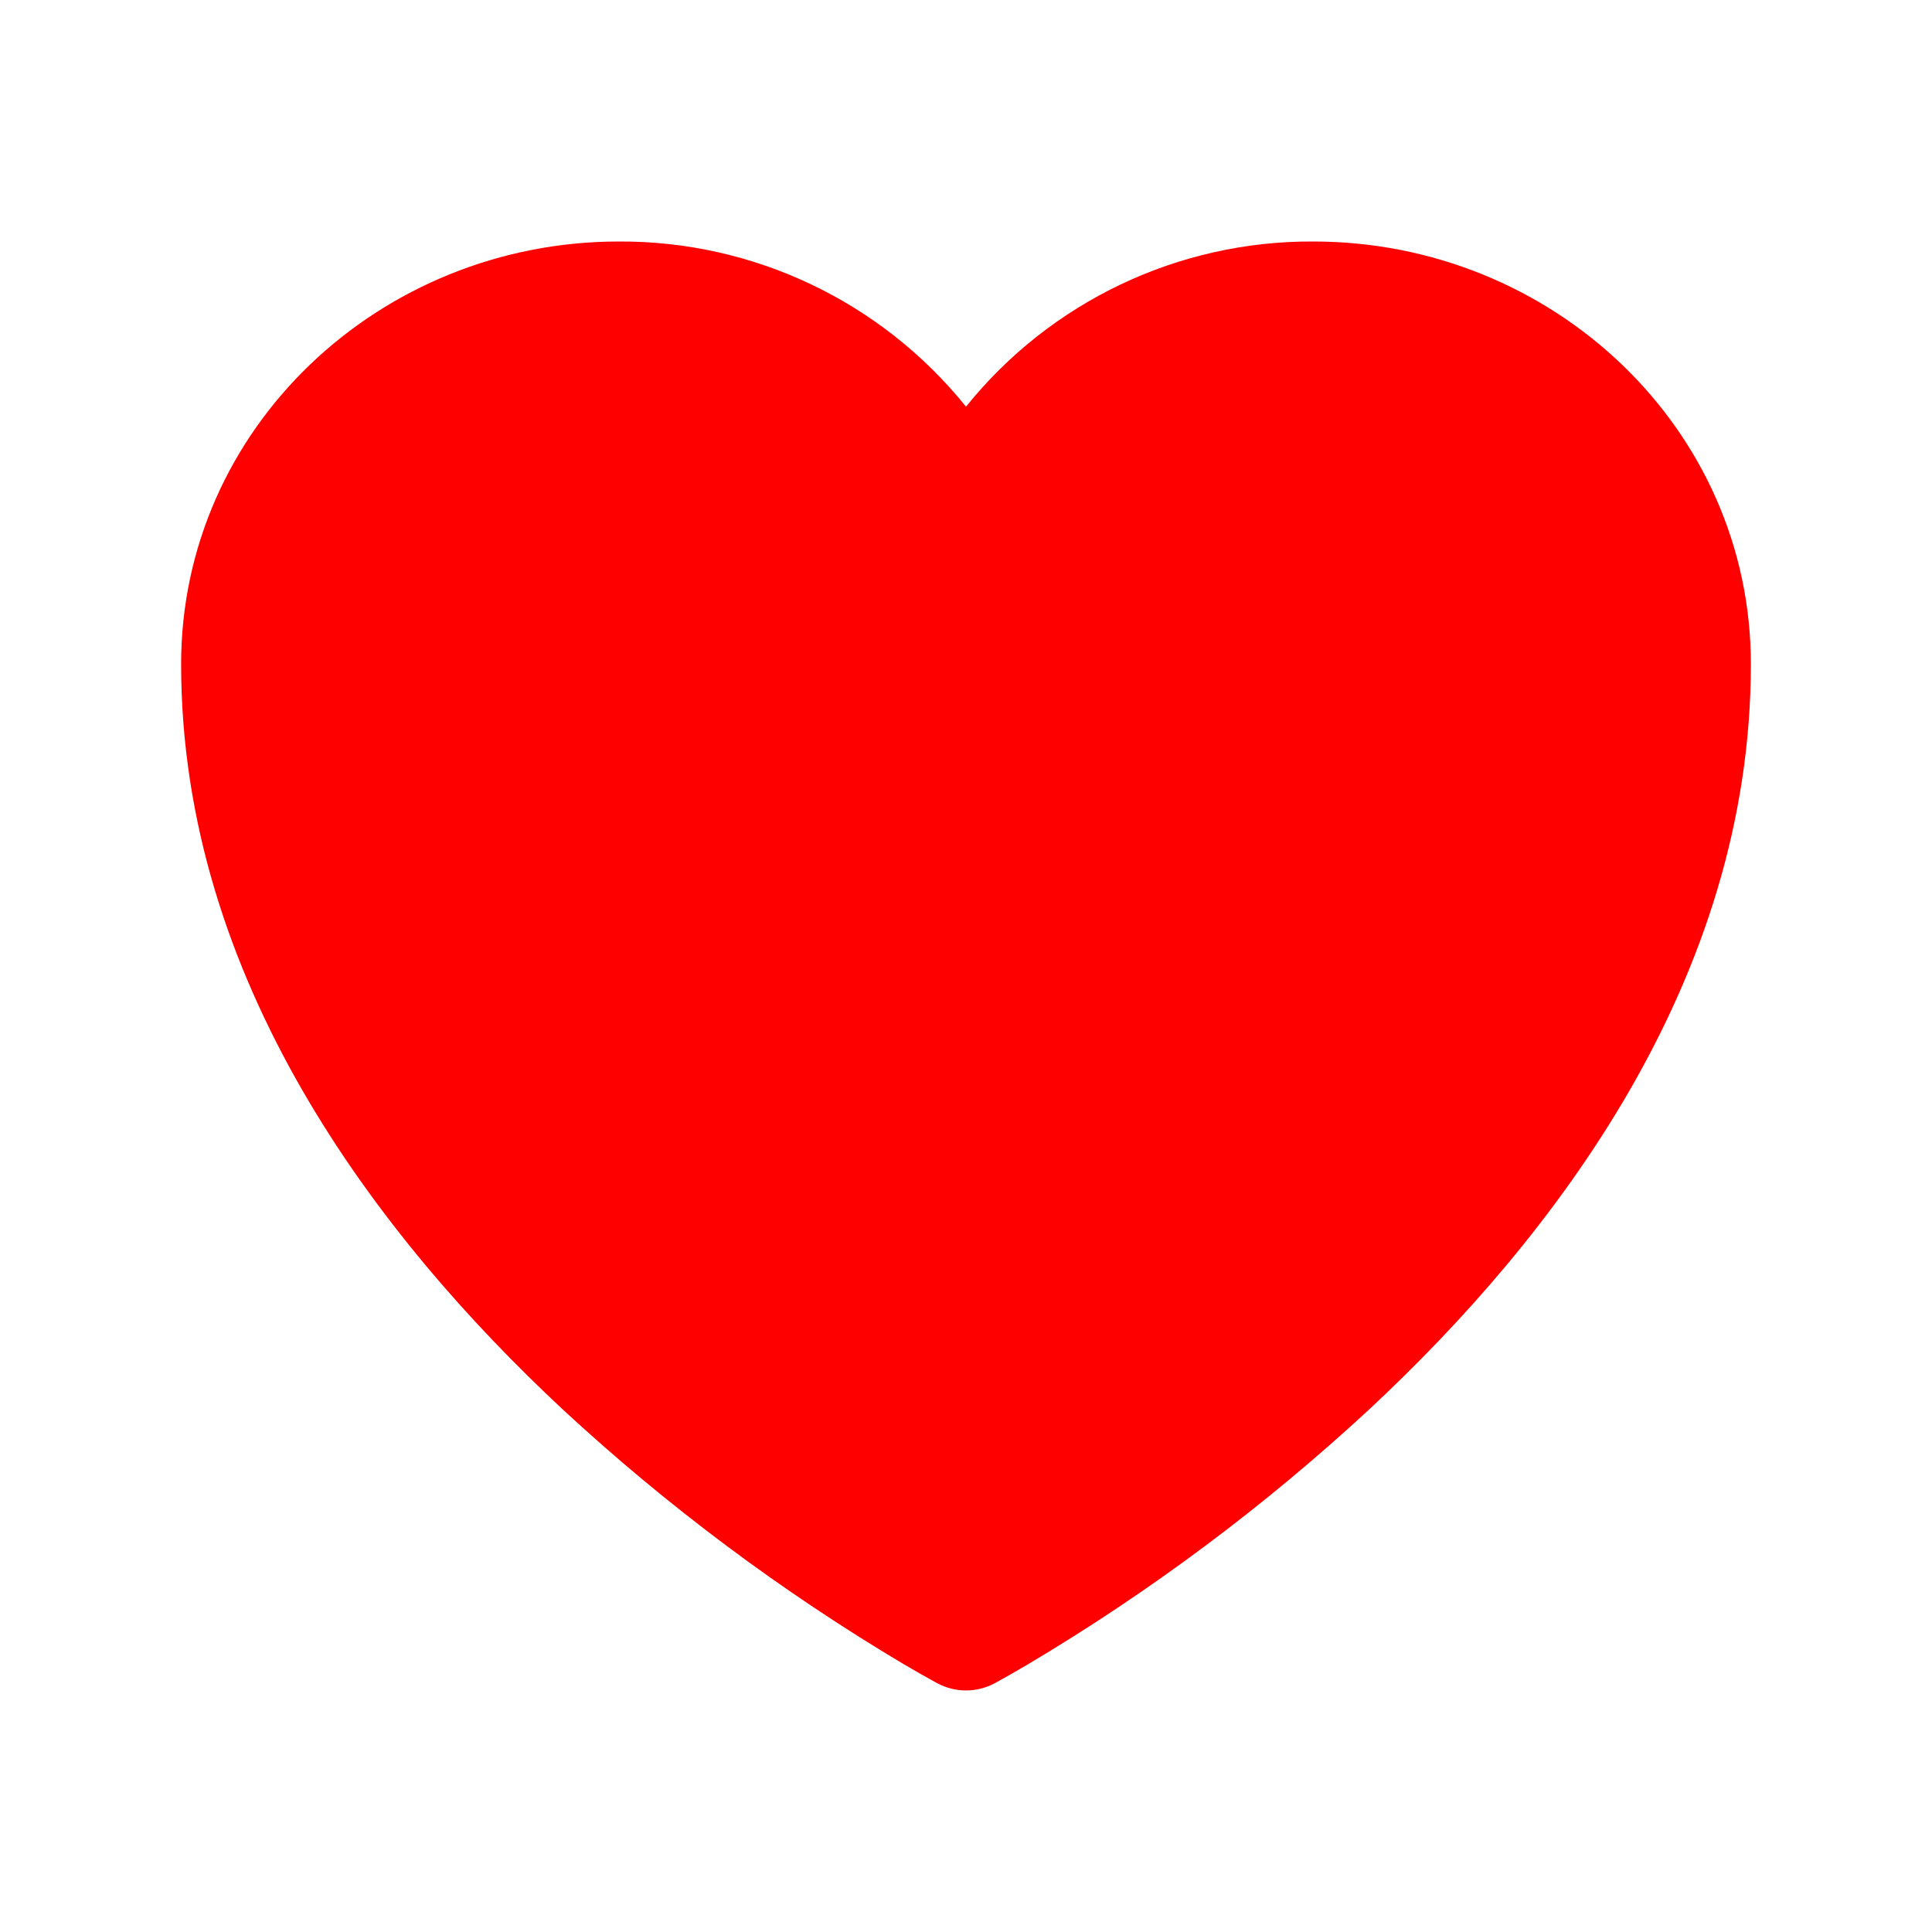
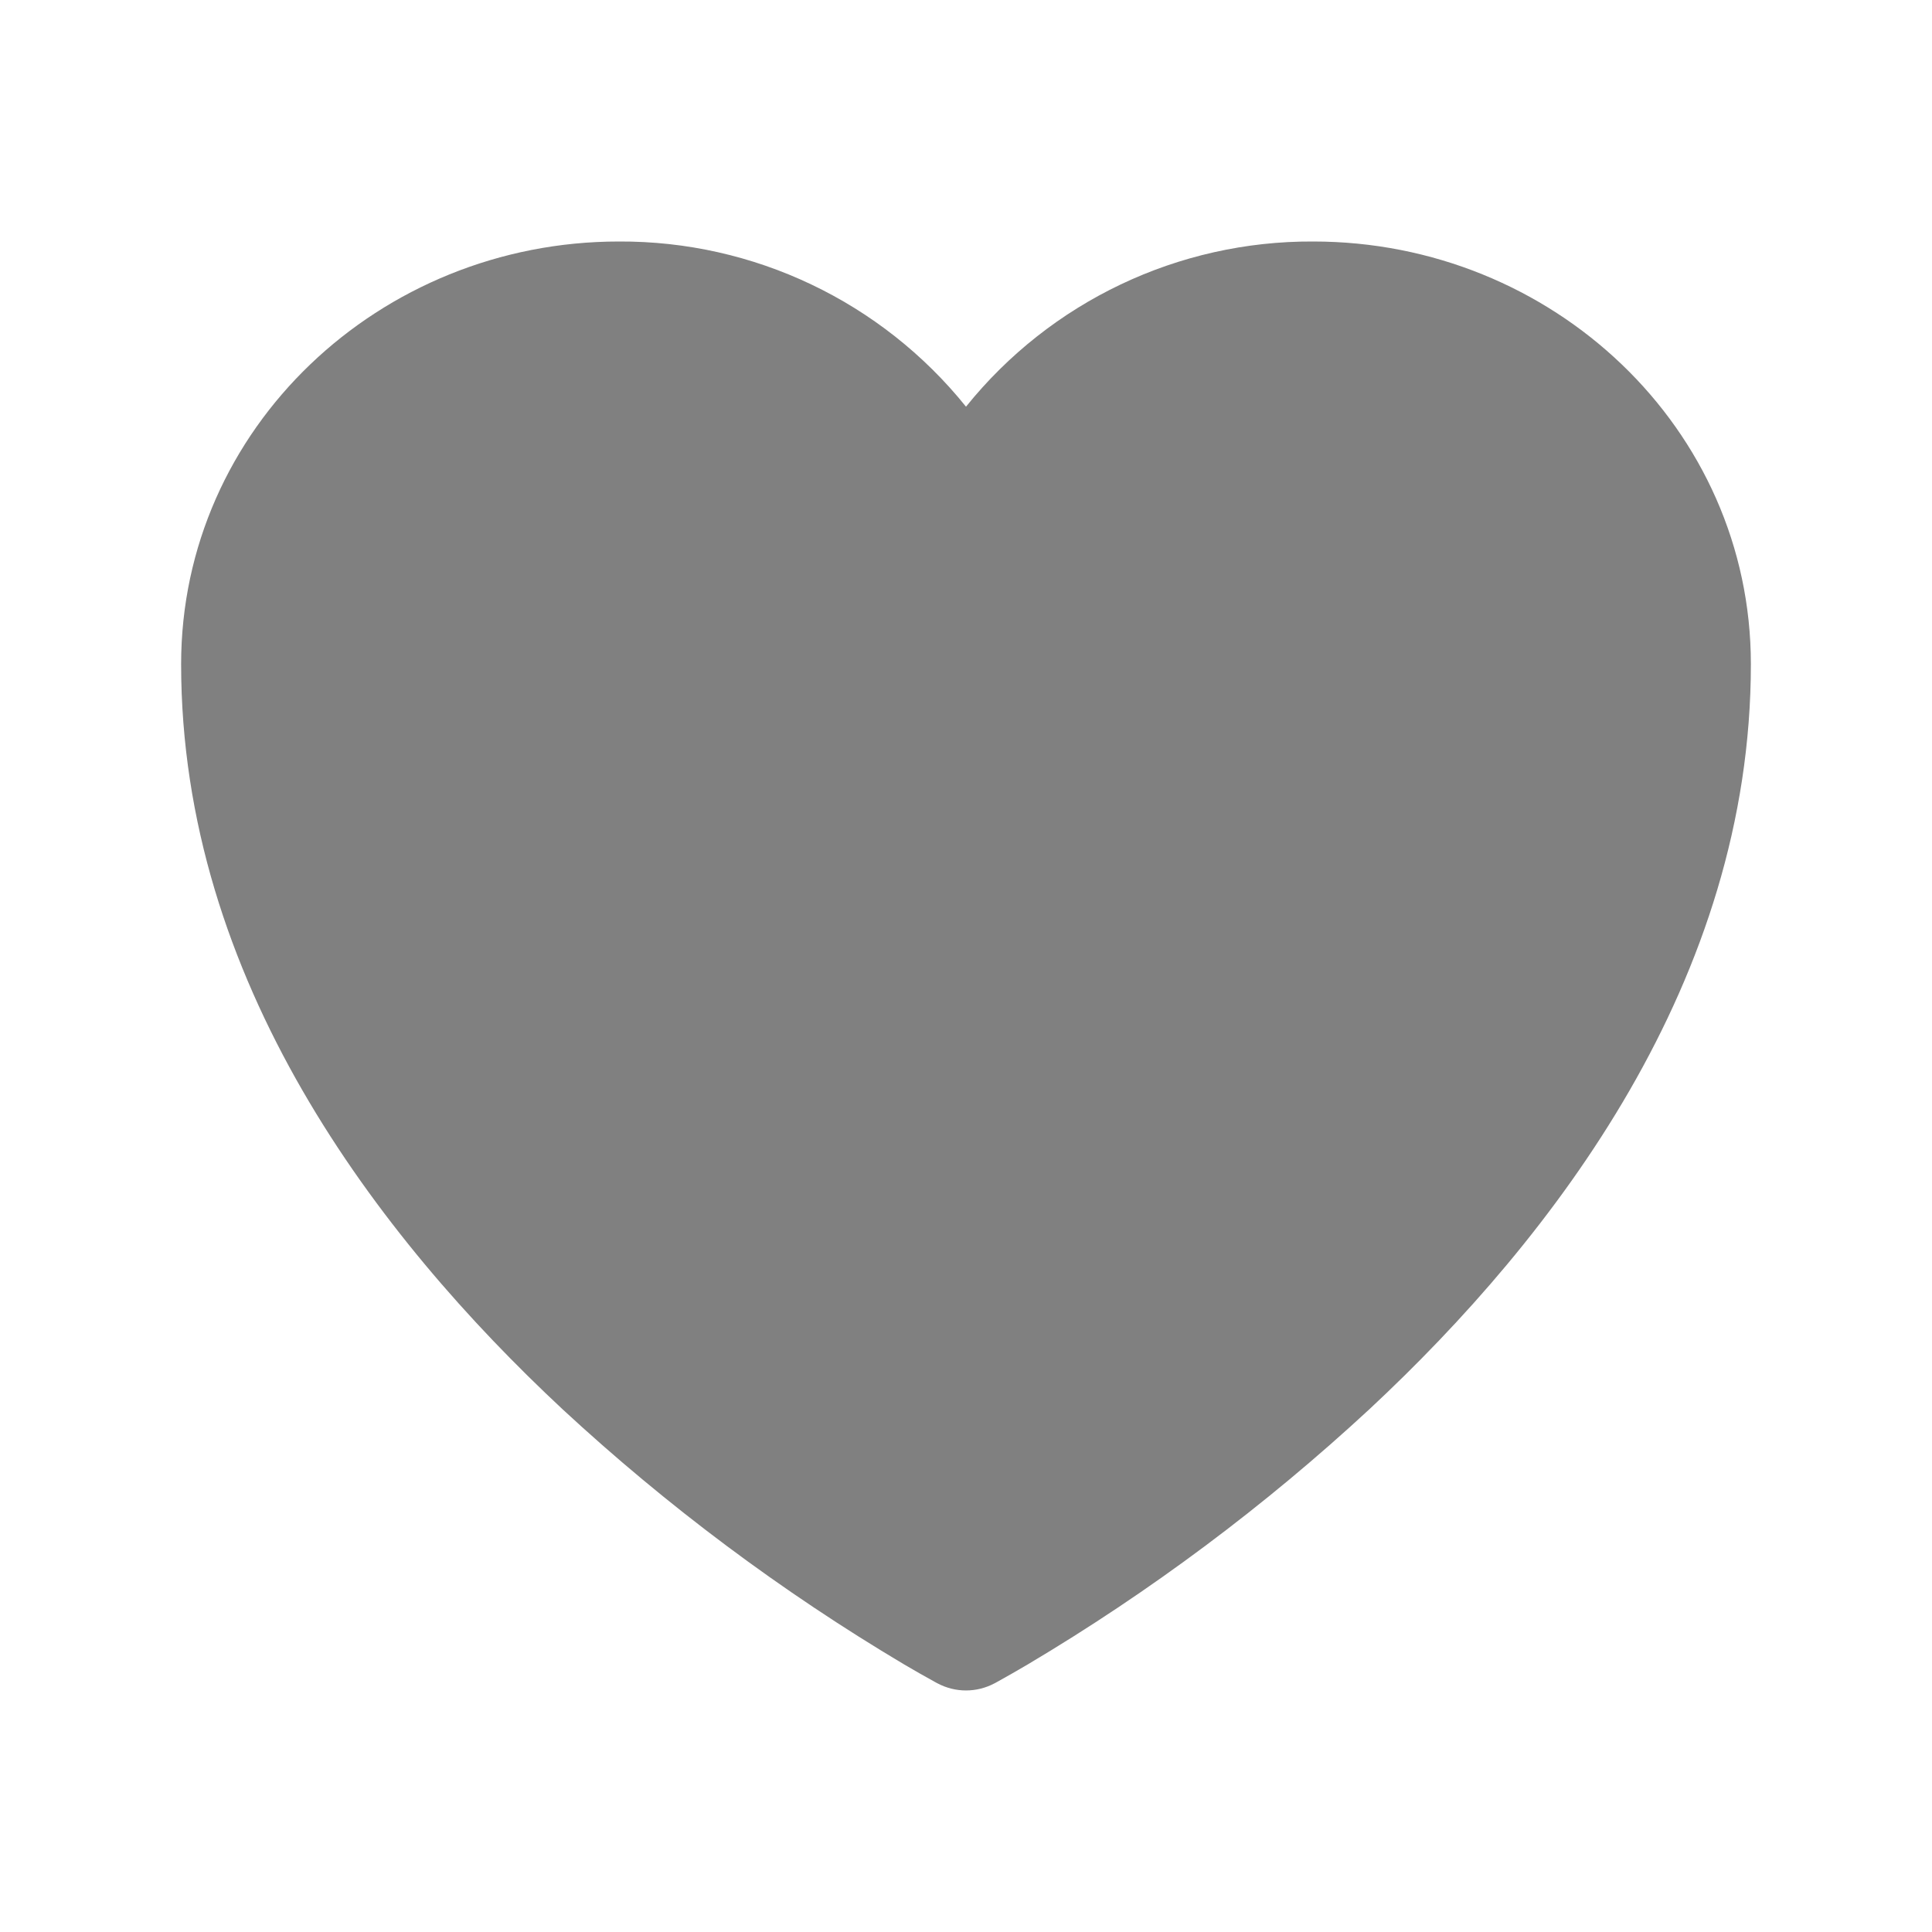
- <svg xmlns="http://www.w3.org/2000/svg" viewBox="0 0 24 24" fill="red" class="w-6 h-6">
+ <svg xmlns="http://www.w3.org/2000/svg" viewBox="0 0 24 24" fill="gray" class="w-6 h-6">
  <path d="m11.645 20.91-.007-.003-.022-.012a15.247 15.247 0 0 1-.383-.218 25.18 25.18 0 0 1-4.244-3.17C4.688 15.36 2.25 12.174 2.25 8.25 2.25 5.322 4.714 3 7.688 3A5.5 5.5 0 0 1 12 5.052 5.5 5.5 0 0 1 16.313 3c2.973 0 5.437 2.322 5.437 5.25 0 3.925-2.438 7.111-4.739 9.256a25.175 25.175 0 0 1-4.244 3.17 15.247 15.247 0 0 1-.383.219l-.022.012-.007.004-.003.001a.752.752 0 0 1-.704 0l-.003-.001Z" />
</svg>
